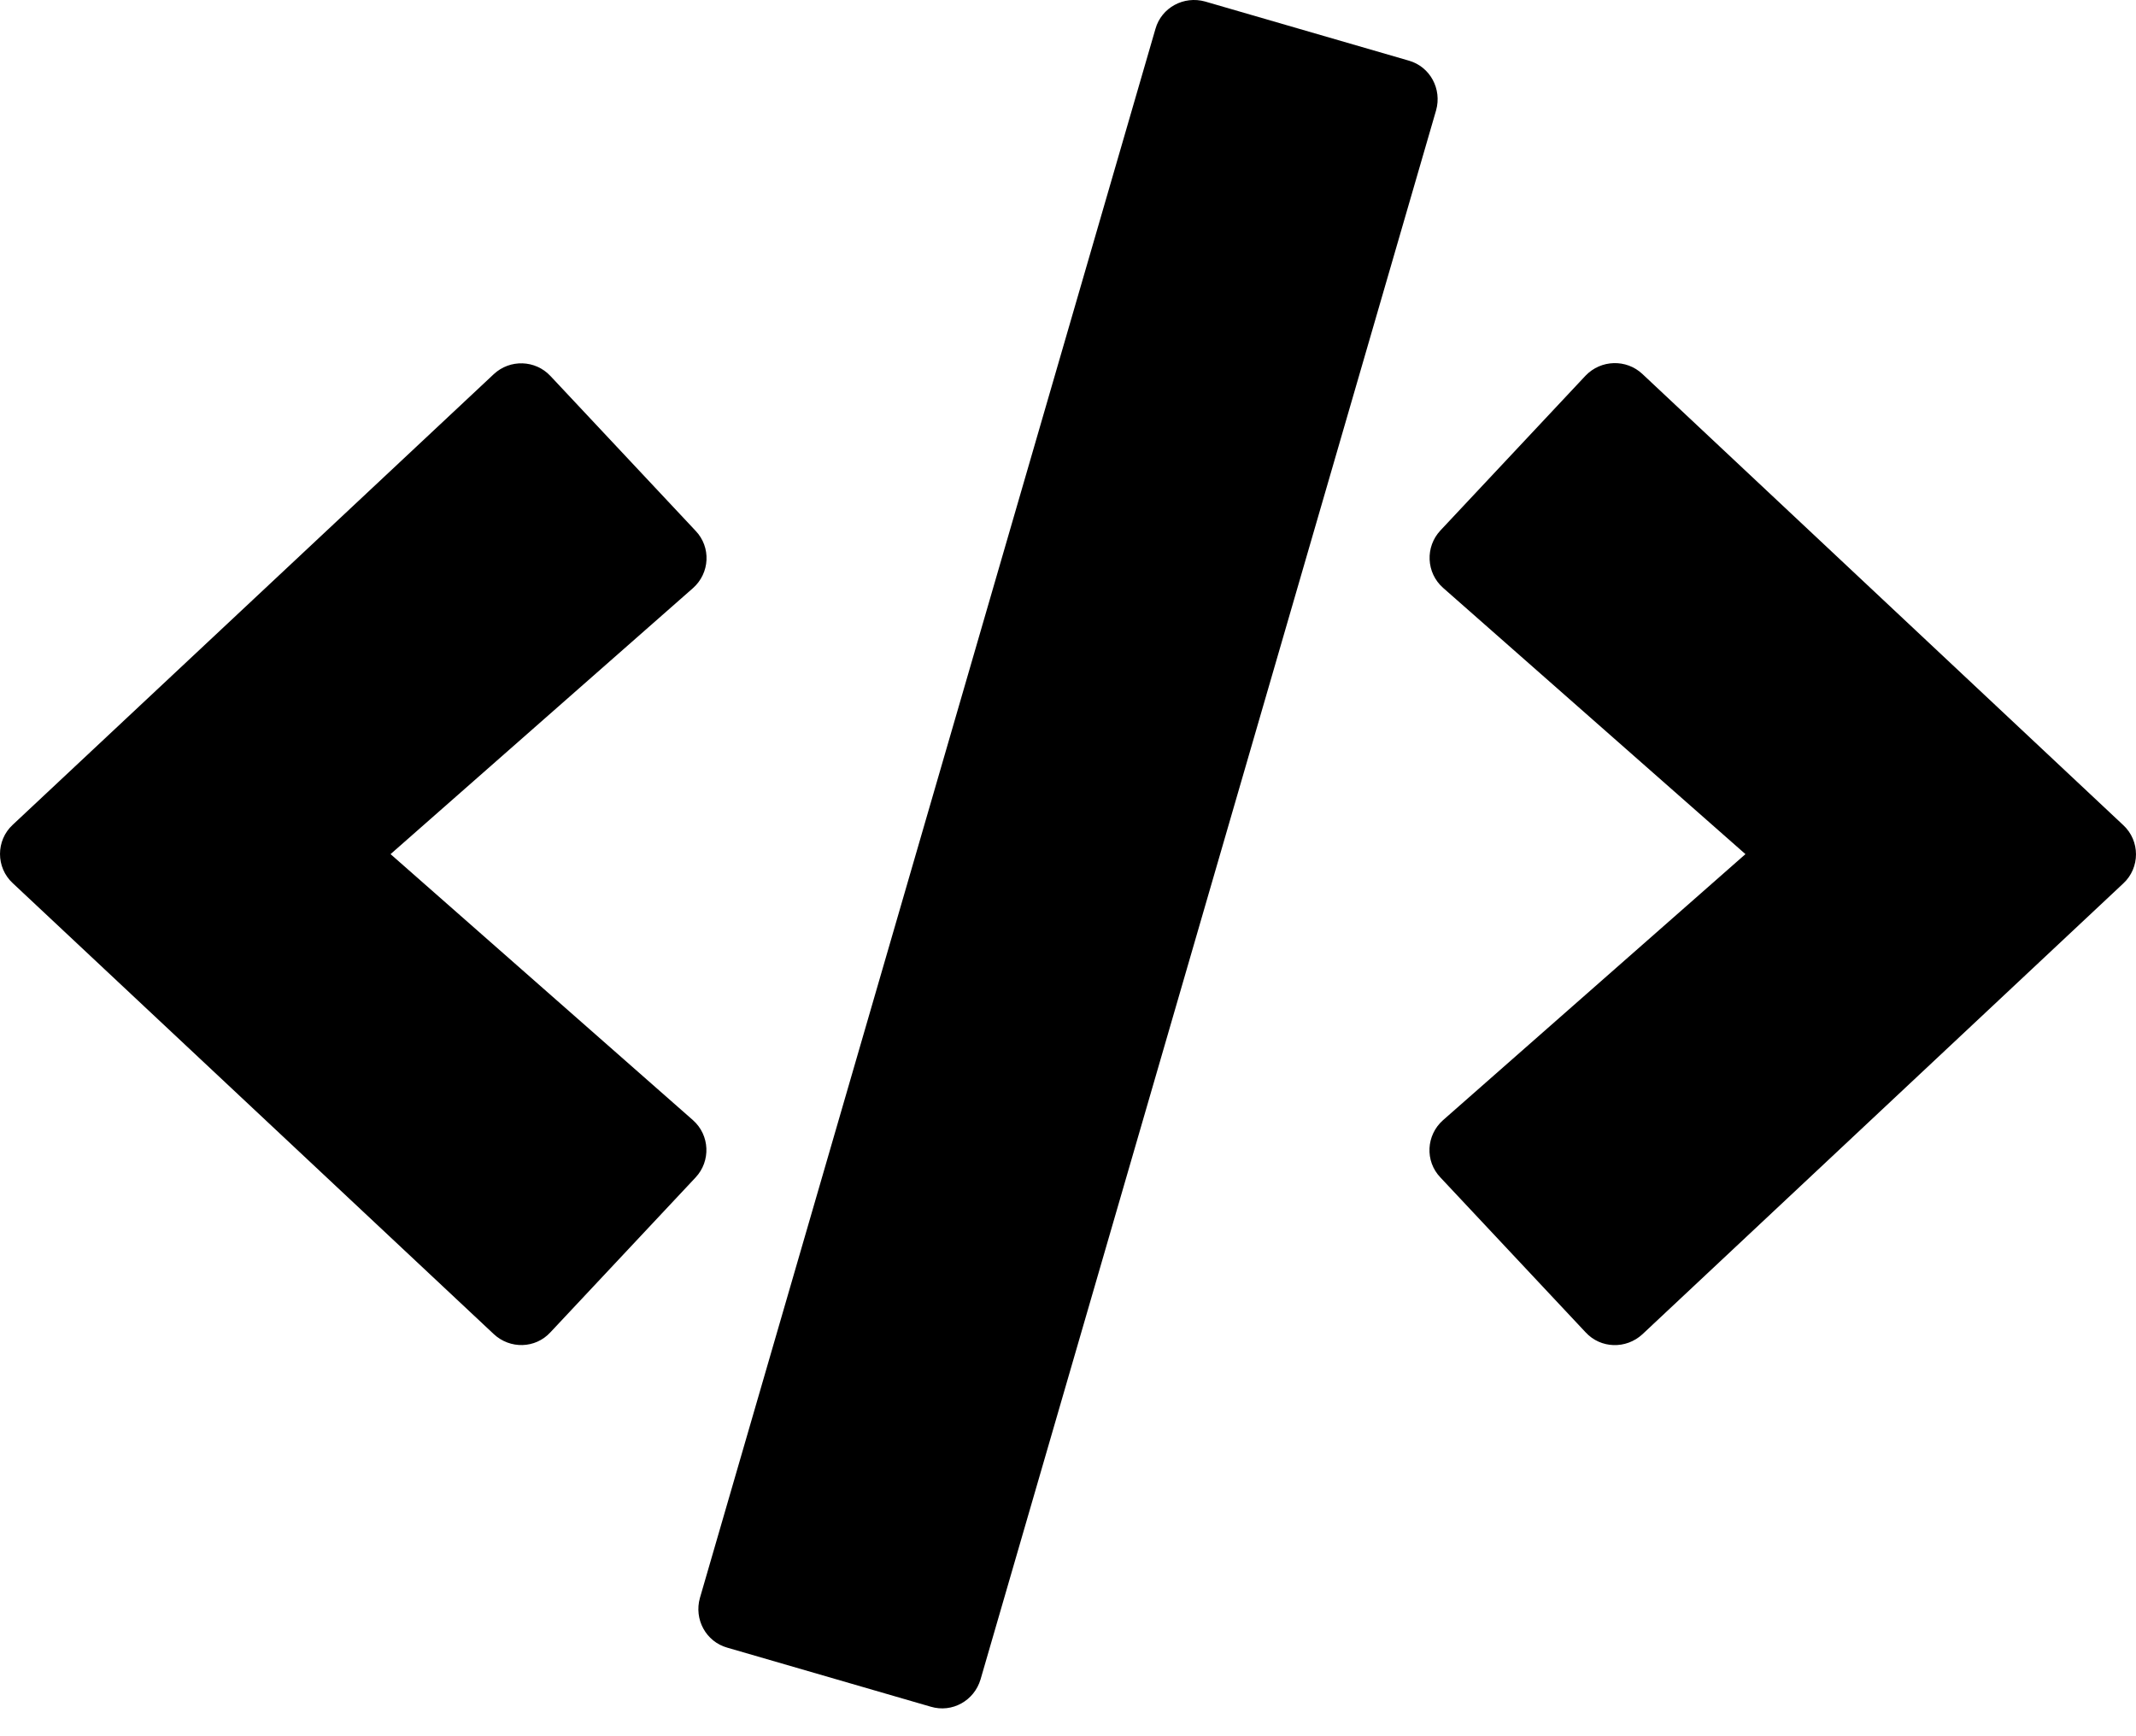
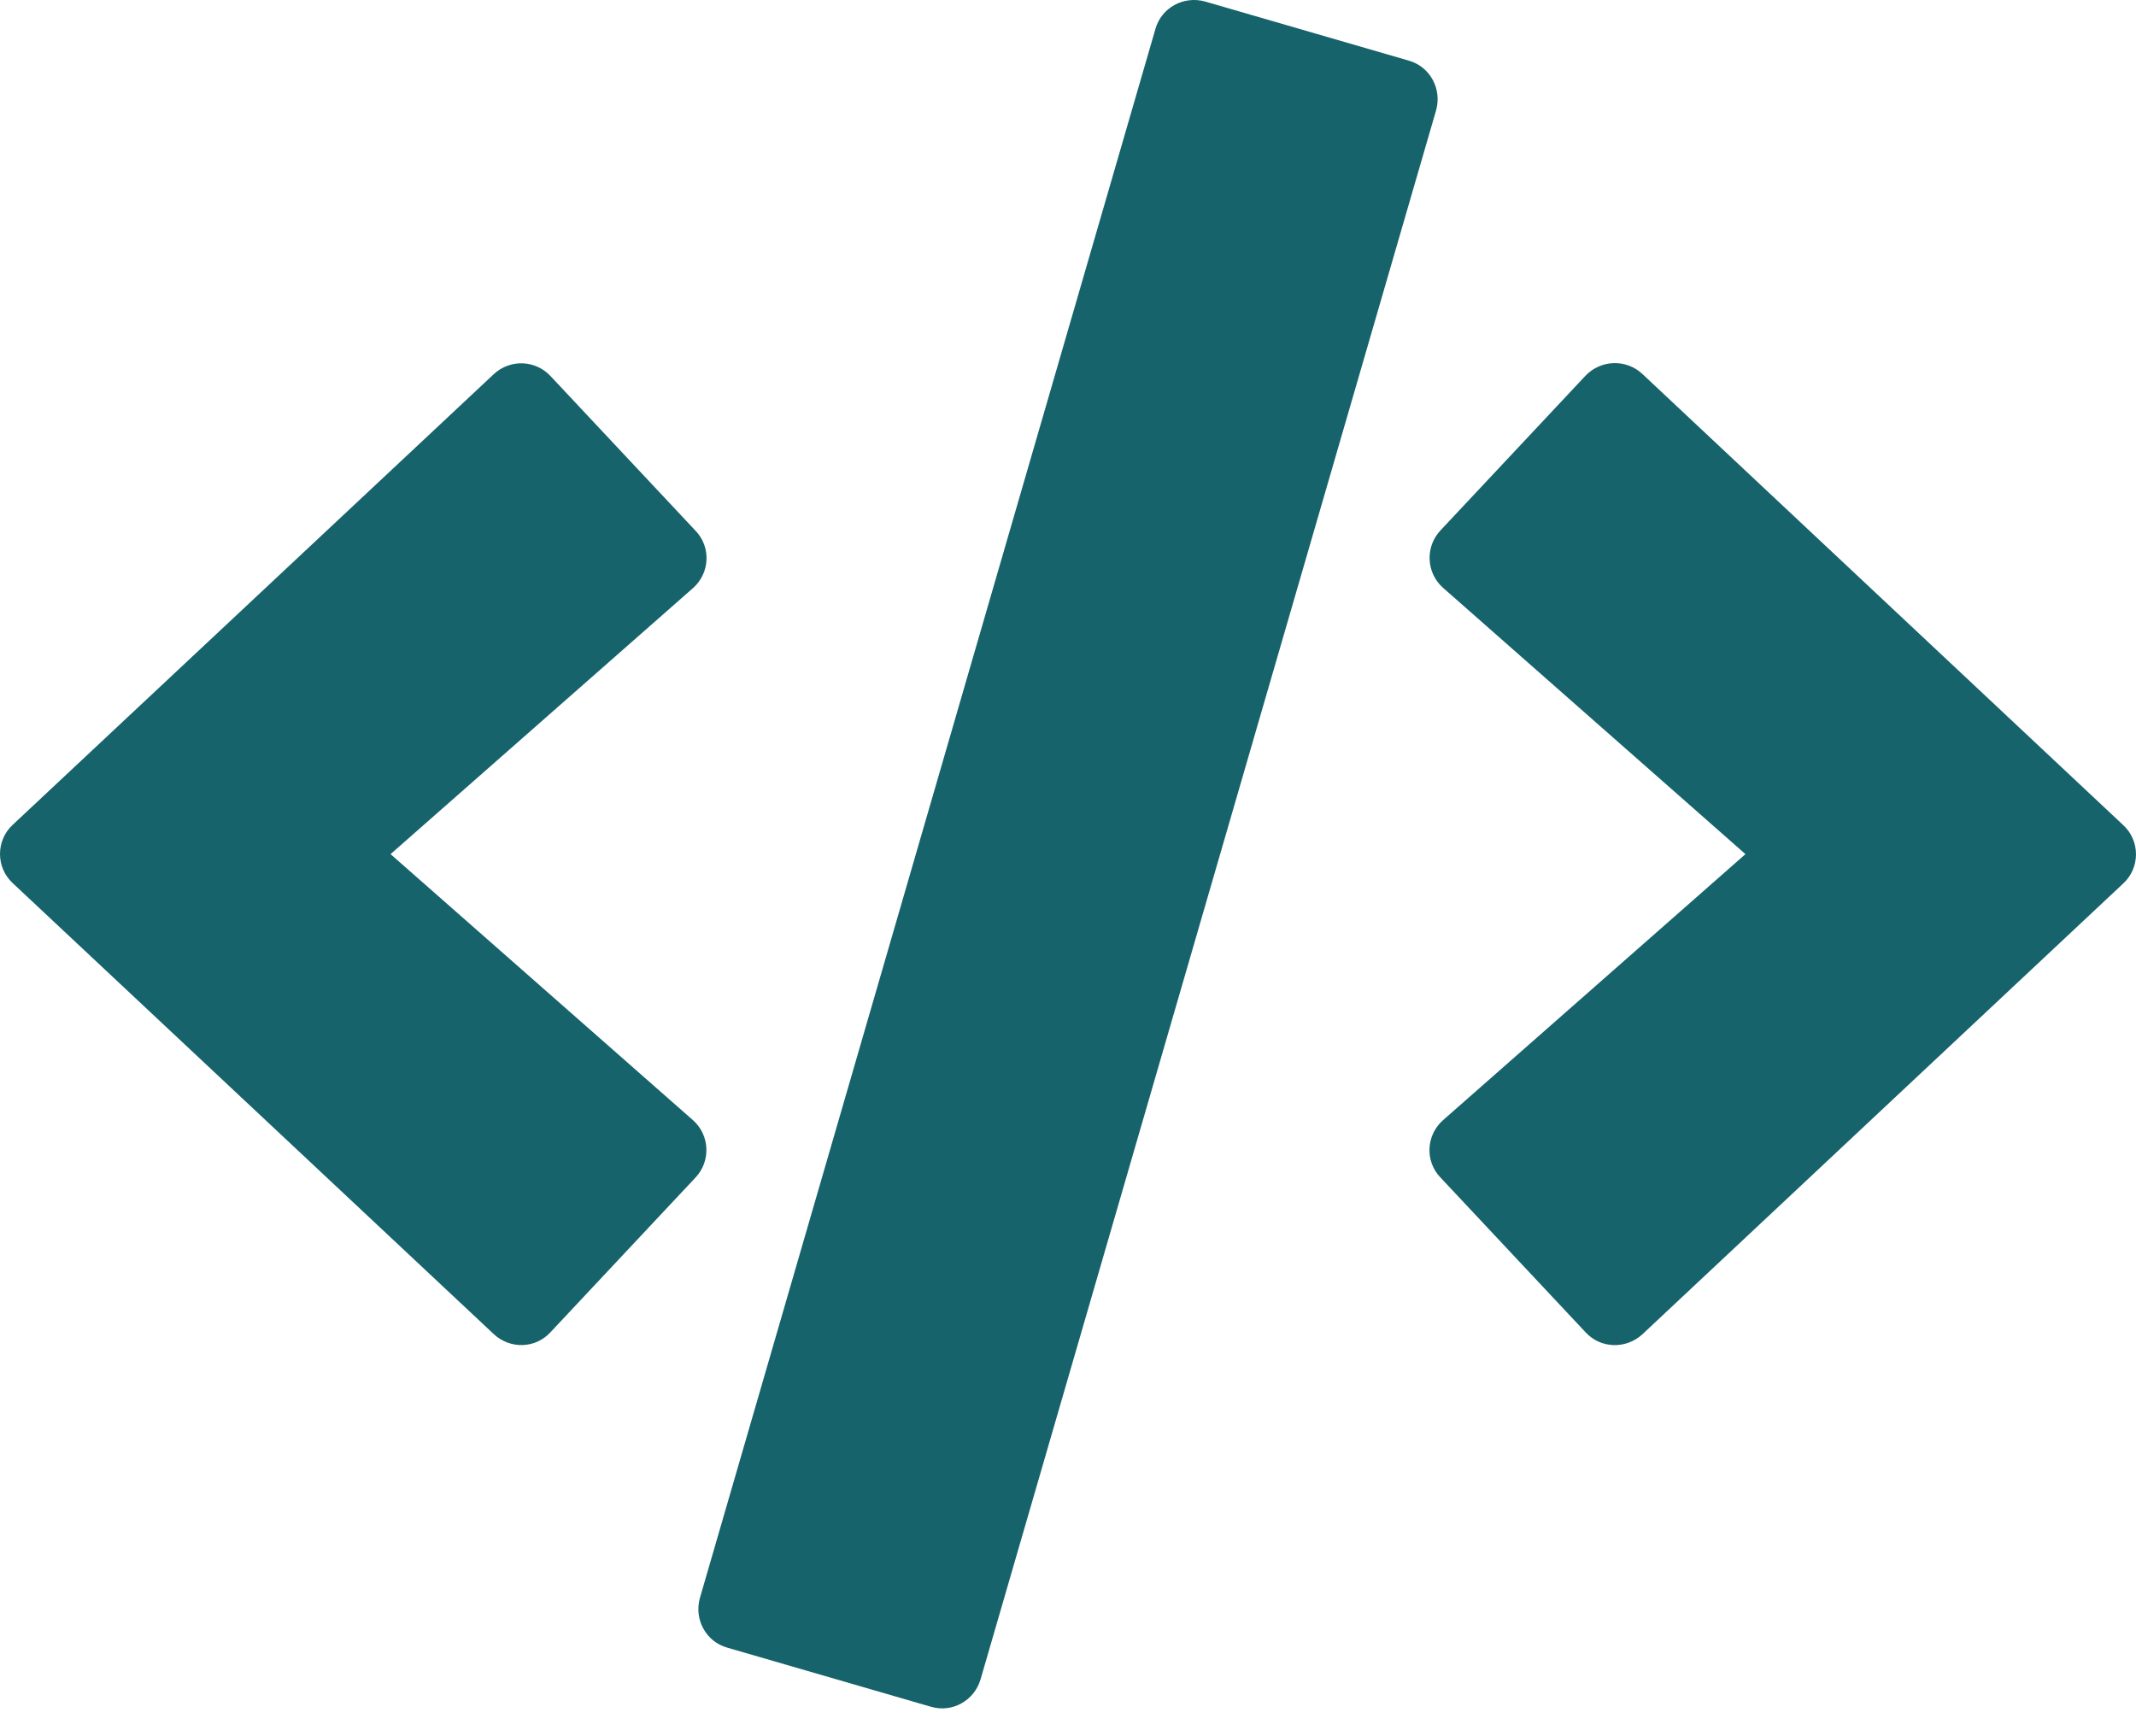
<svg xmlns="http://www.w3.org/2000/svg" width="64" height="52" viewBox="0 0 64 52" fill="none">
-   <path d="M27.89 51.142L21.791 49.372C21.151 49.192 20.791 48.523 20.971 47.883L34.62 0.866C34.8 0.226 35.47 -0.134 36.11 0.046L42.209 1.816C42.849 1.996 43.209 2.666 43.029 3.306L29.38 50.322C29.19 50.962 28.53 51.332 27.89 51.142ZM16.491 39.923L20.841 35.283C21.301 34.794 21.271 34.014 20.761 33.564L11.702 25.594L20.761 17.625C21.271 17.175 21.311 16.395 20.841 15.905L16.491 11.265C16.041 10.785 15.281 10.755 14.791 11.215L0.382 24.714C-0.127 25.184 -0.127 25.994 0.382 26.464L14.791 39.973C15.281 40.433 16.041 40.413 16.491 39.923ZM49.209 39.983L63.617 26.474C64.127 26.004 64.127 25.194 63.617 24.724L49.209 11.205C48.729 10.755 47.969 10.775 47.509 11.255L43.159 15.895C42.699 16.385 42.729 17.165 43.239 17.615L52.298 25.594L43.239 33.564C42.729 34.014 42.689 34.794 43.159 35.283L47.509 39.923C47.959 40.413 48.719 40.433 49.209 39.983Z" fill="black" />
+   <path d="M27.89 51.142L21.791 49.372C21.151 49.192 20.791 48.523 20.971 47.883L34.62 0.866C34.8 0.226 35.47 -0.134 36.11 0.046L42.209 1.816C42.849 1.996 43.209 2.666 43.029 3.306L29.38 50.322C29.19 50.962 28.53 51.332 27.89 51.142ZM16.491 39.923L20.841 35.283C21.301 34.794 21.271 34.014 20.761 33.564L11.702 25.594L20.761 17.625C21.271 17.175 21.311 16.395 20.841 15.905L16.491 11.265C16.041 10.785 15.281 10.755 14.791 11.215L0.382 24.714C-0.127 25.184 -0.127 25.994 0.382 26.464L14.791 39.973C15.281 40.433 16.041 40.413 16.491 39.923ZM49.209 39.983L63.617 26.474C64.127 26.004 64.127 25.194 63.617 24.724L49.209 11.205C48.729 10.755 47.969 10.775 47.509 11.255L43.159 15.895C42.699 16.385 42.729 17.165 43.239 17.615L52.298 25.594L43.239 33.564C42.729 34.014 42.689 34.794 43.159 35.283L47.509 39.923C47.959 40.413 48.719 40.433 49.209 39.983Z" fill="#17636b" />
</svg>
